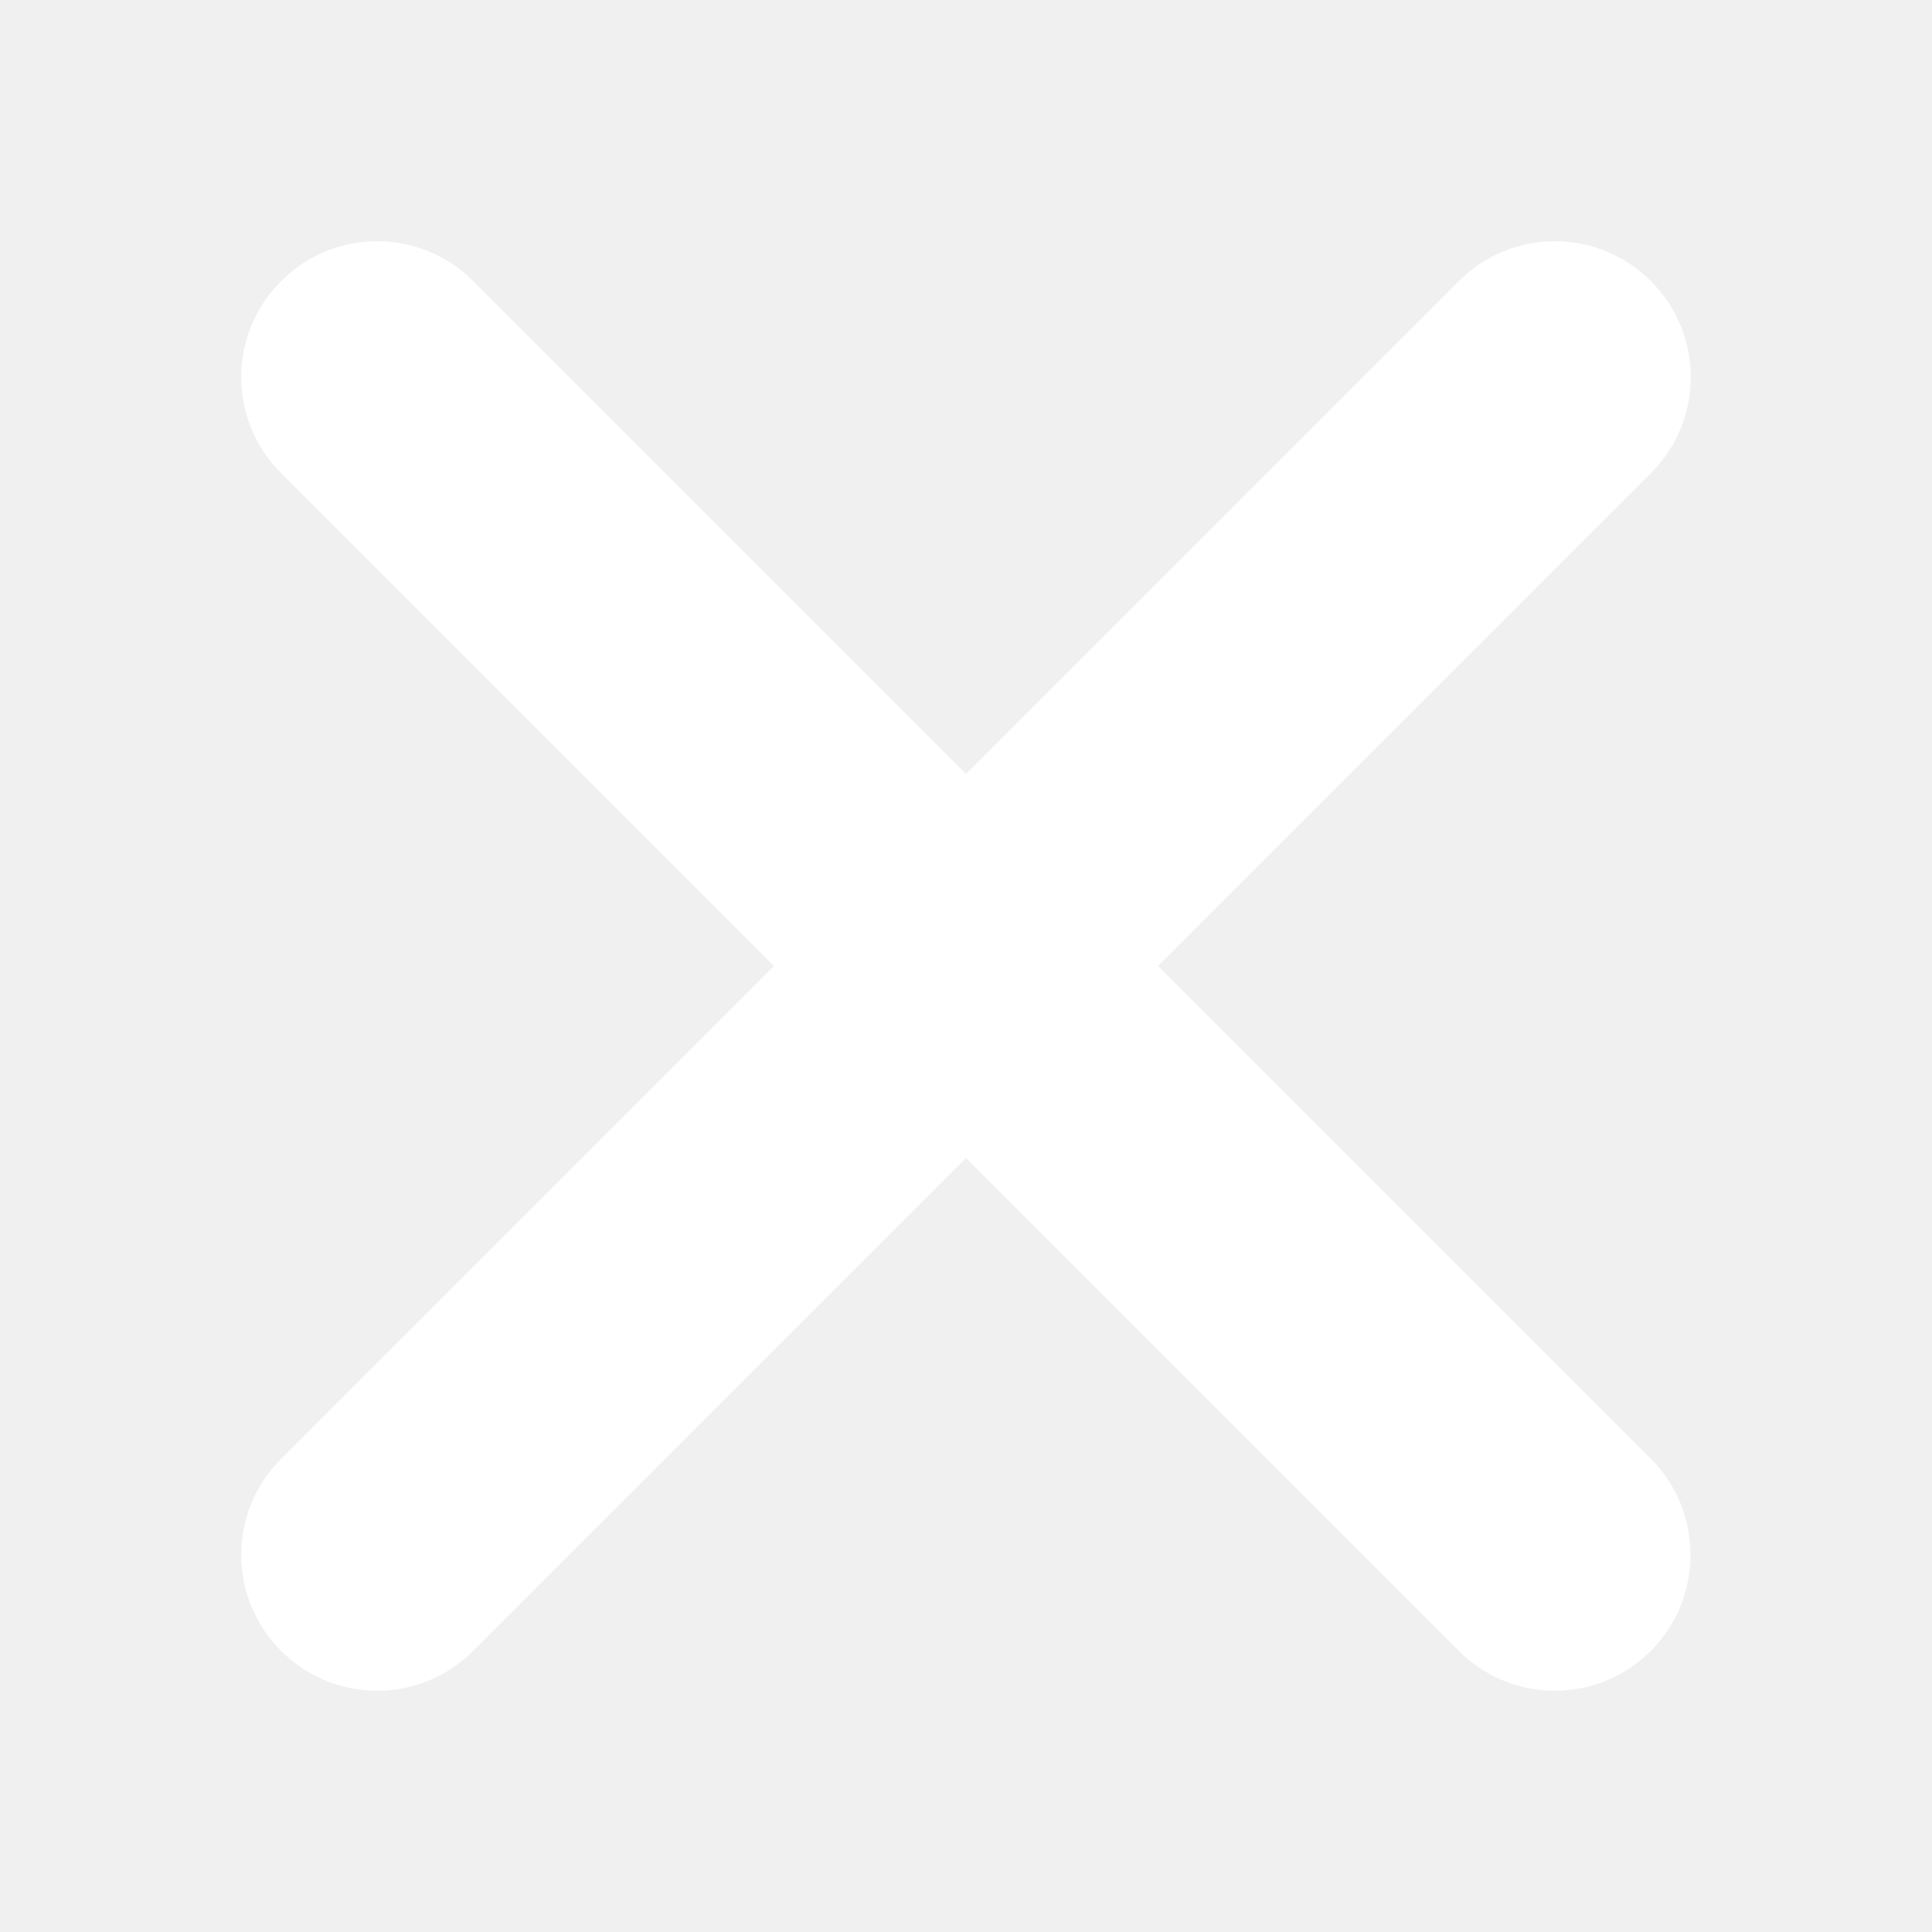
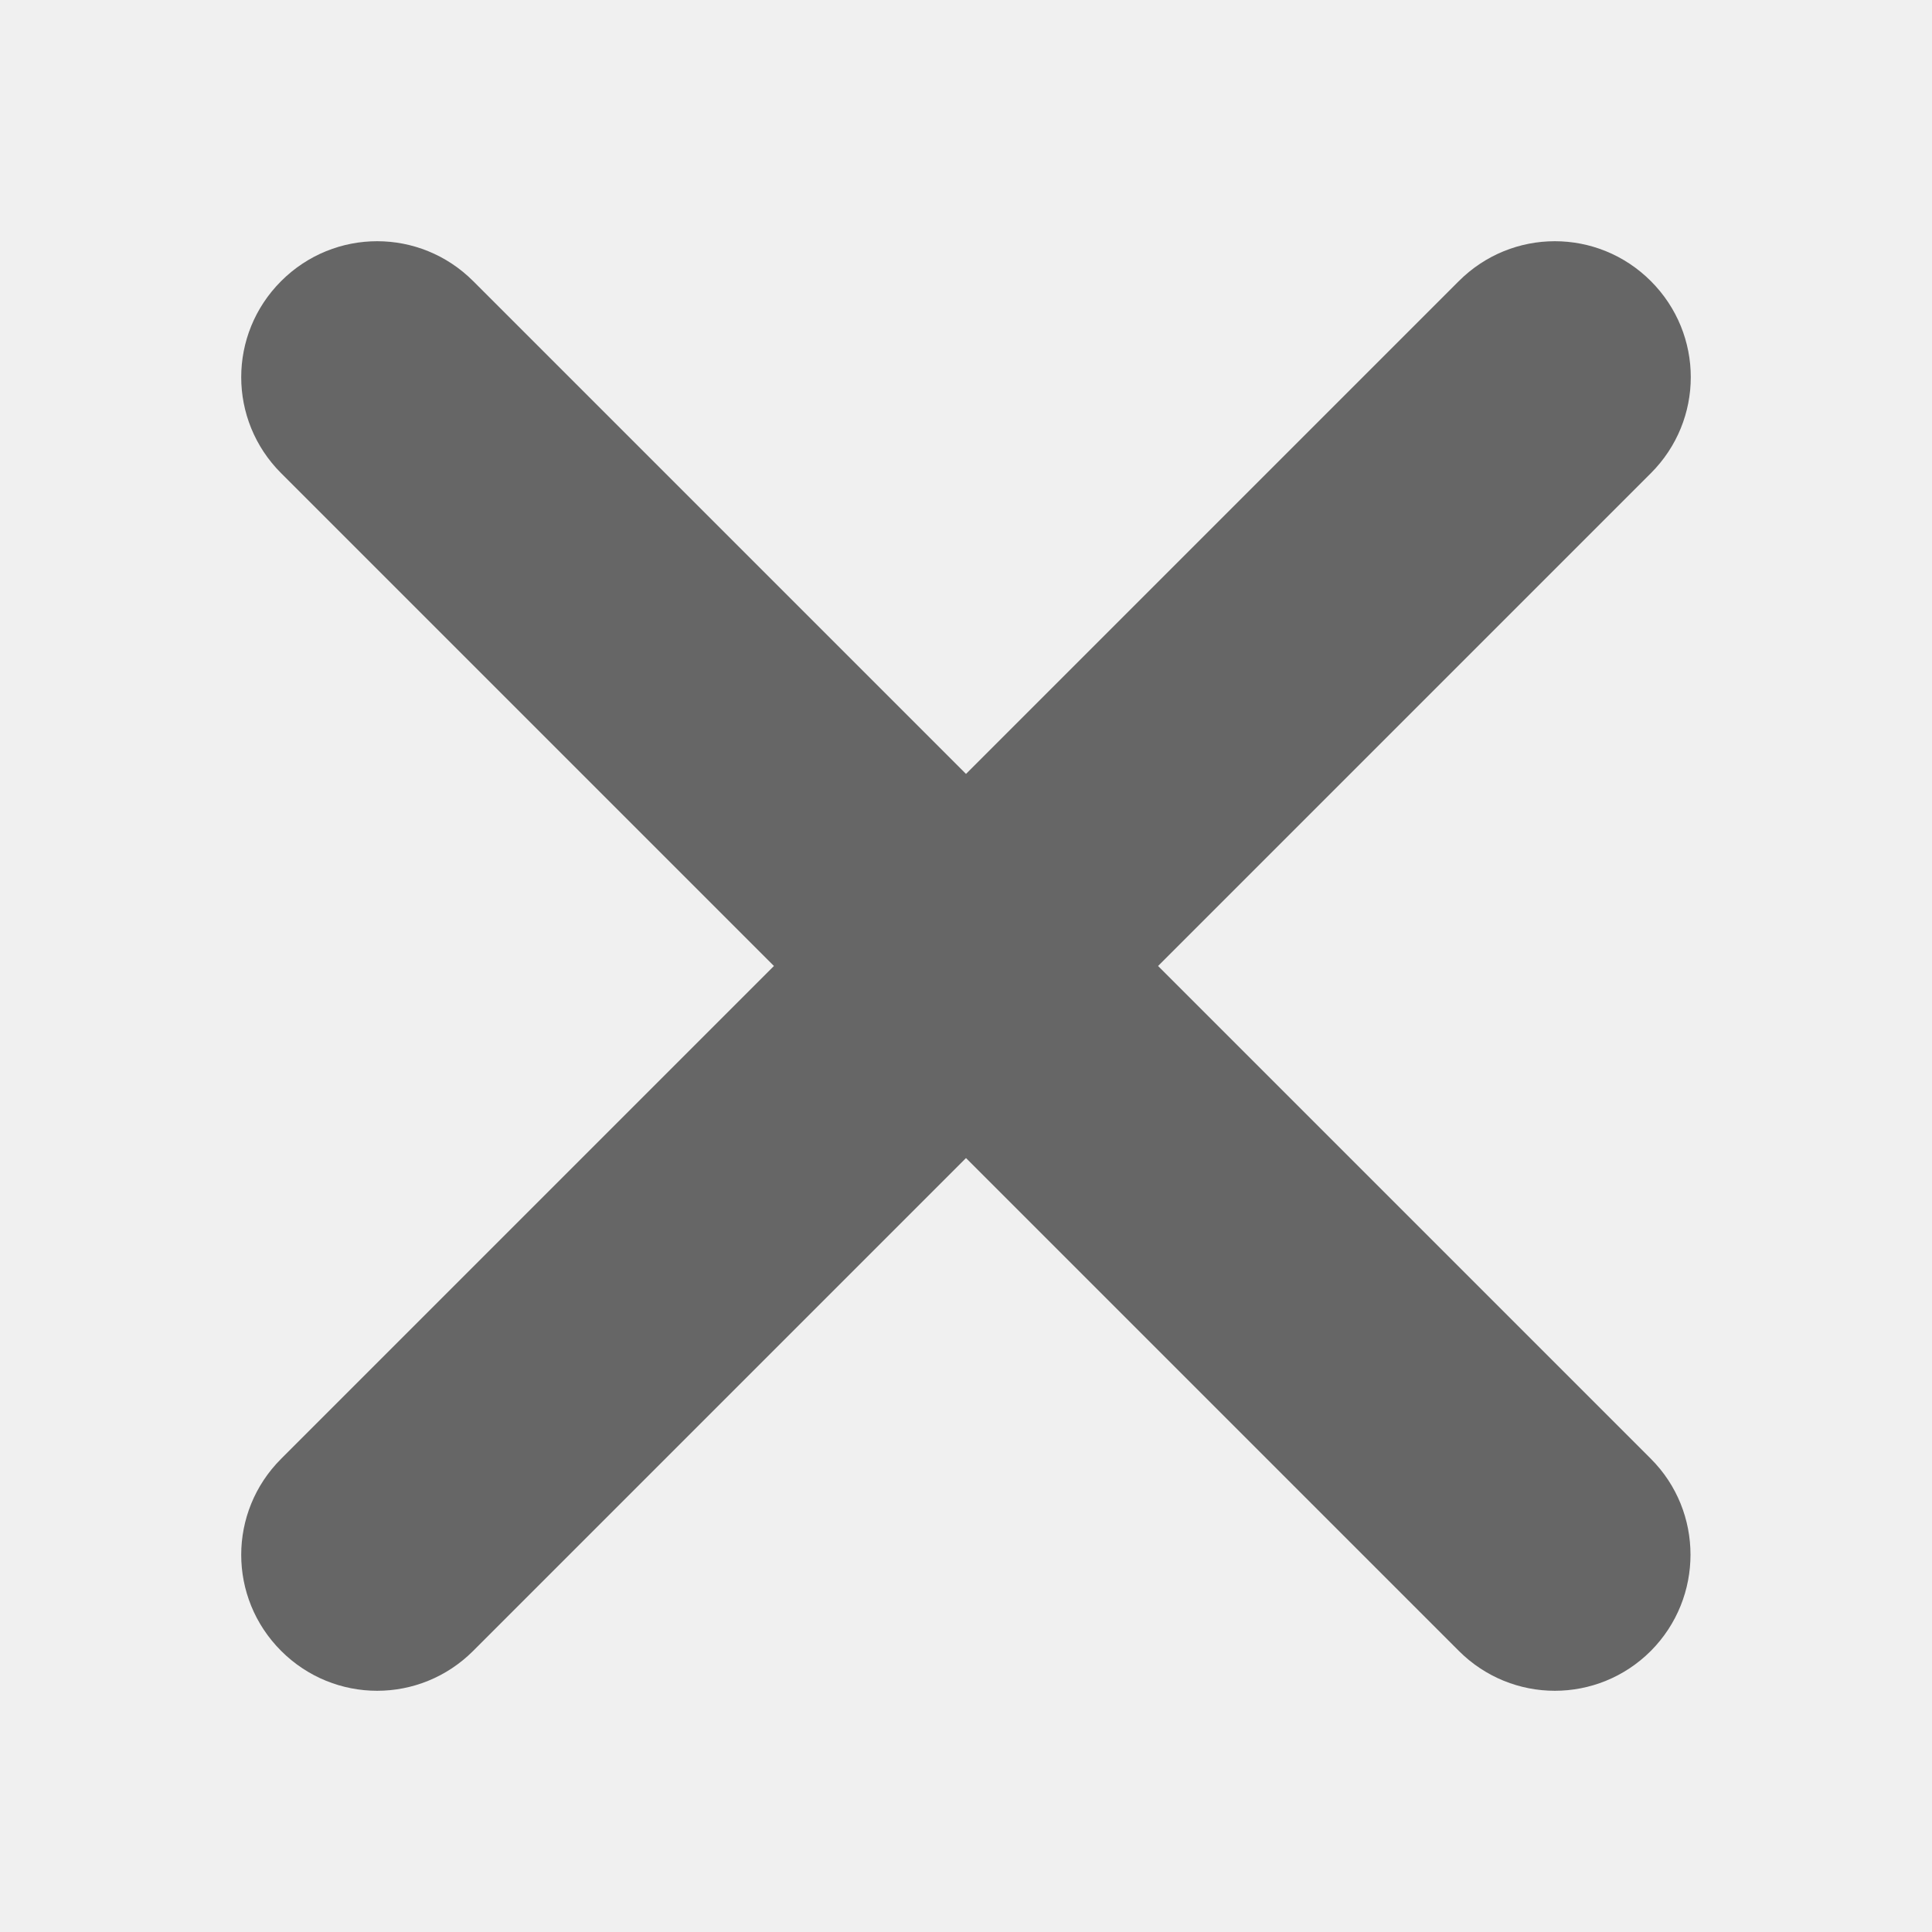
<svg xmlns="http://www.w3.org/2000/svg" height="512px" id="Layer_1" style="enable-background:new 0 0 512 512;" version="1.1" viewBox="0 0 512 512" width="512px" xml:space="preserve">
-   <path fill="#ffffff" d="M437.5,386.6L306.9,256l130.6-130.6c14.1-14.1,14.1-36.8,0-50.9c-14.1-14.1-36.8-14.1-50.9,0L256,205.1L125.4,74.5  c-14.1-14.1-36.8-14.1-50.9,0c-14.1,14.1-14.1,36.8,0,50.9L205.1,256L74.5,386.6c-14.1,14.1-14.1,36.8,0,50.9  c14.1,14.1,36.8,14.1,50.9,0L256,306.9l130.6,130.6c14.1,14.1,36.8,14.1,50.9,0C451.5,423.4,451.5,400.6,437.5,386.6z" />
+   <path fill="#666" d="M437.5,386.6L306.9,256l130.6-130.6c14.1-14.1,14.1-36.8,0-50.9c-14.1-14.1-36.8-14.1-50.9,0L256,205.1L125.4,74.5  c-14.1-14.1-36.8-14.1-50.9,0c-14.1,14.1-14.1,36.8,0,50.9L205.1,256L74.5,386.6c-14.1,14.1-14.1,36.8,0,50.9  c14.1,14.1,36.8,14.1,50.9,0L256,306.9l130.6,130.6c14.1,14.1,36.8,14.1,50.9,0C451.5,423.4,451.5,400.6,437.5,386.6z" />
</svg>
